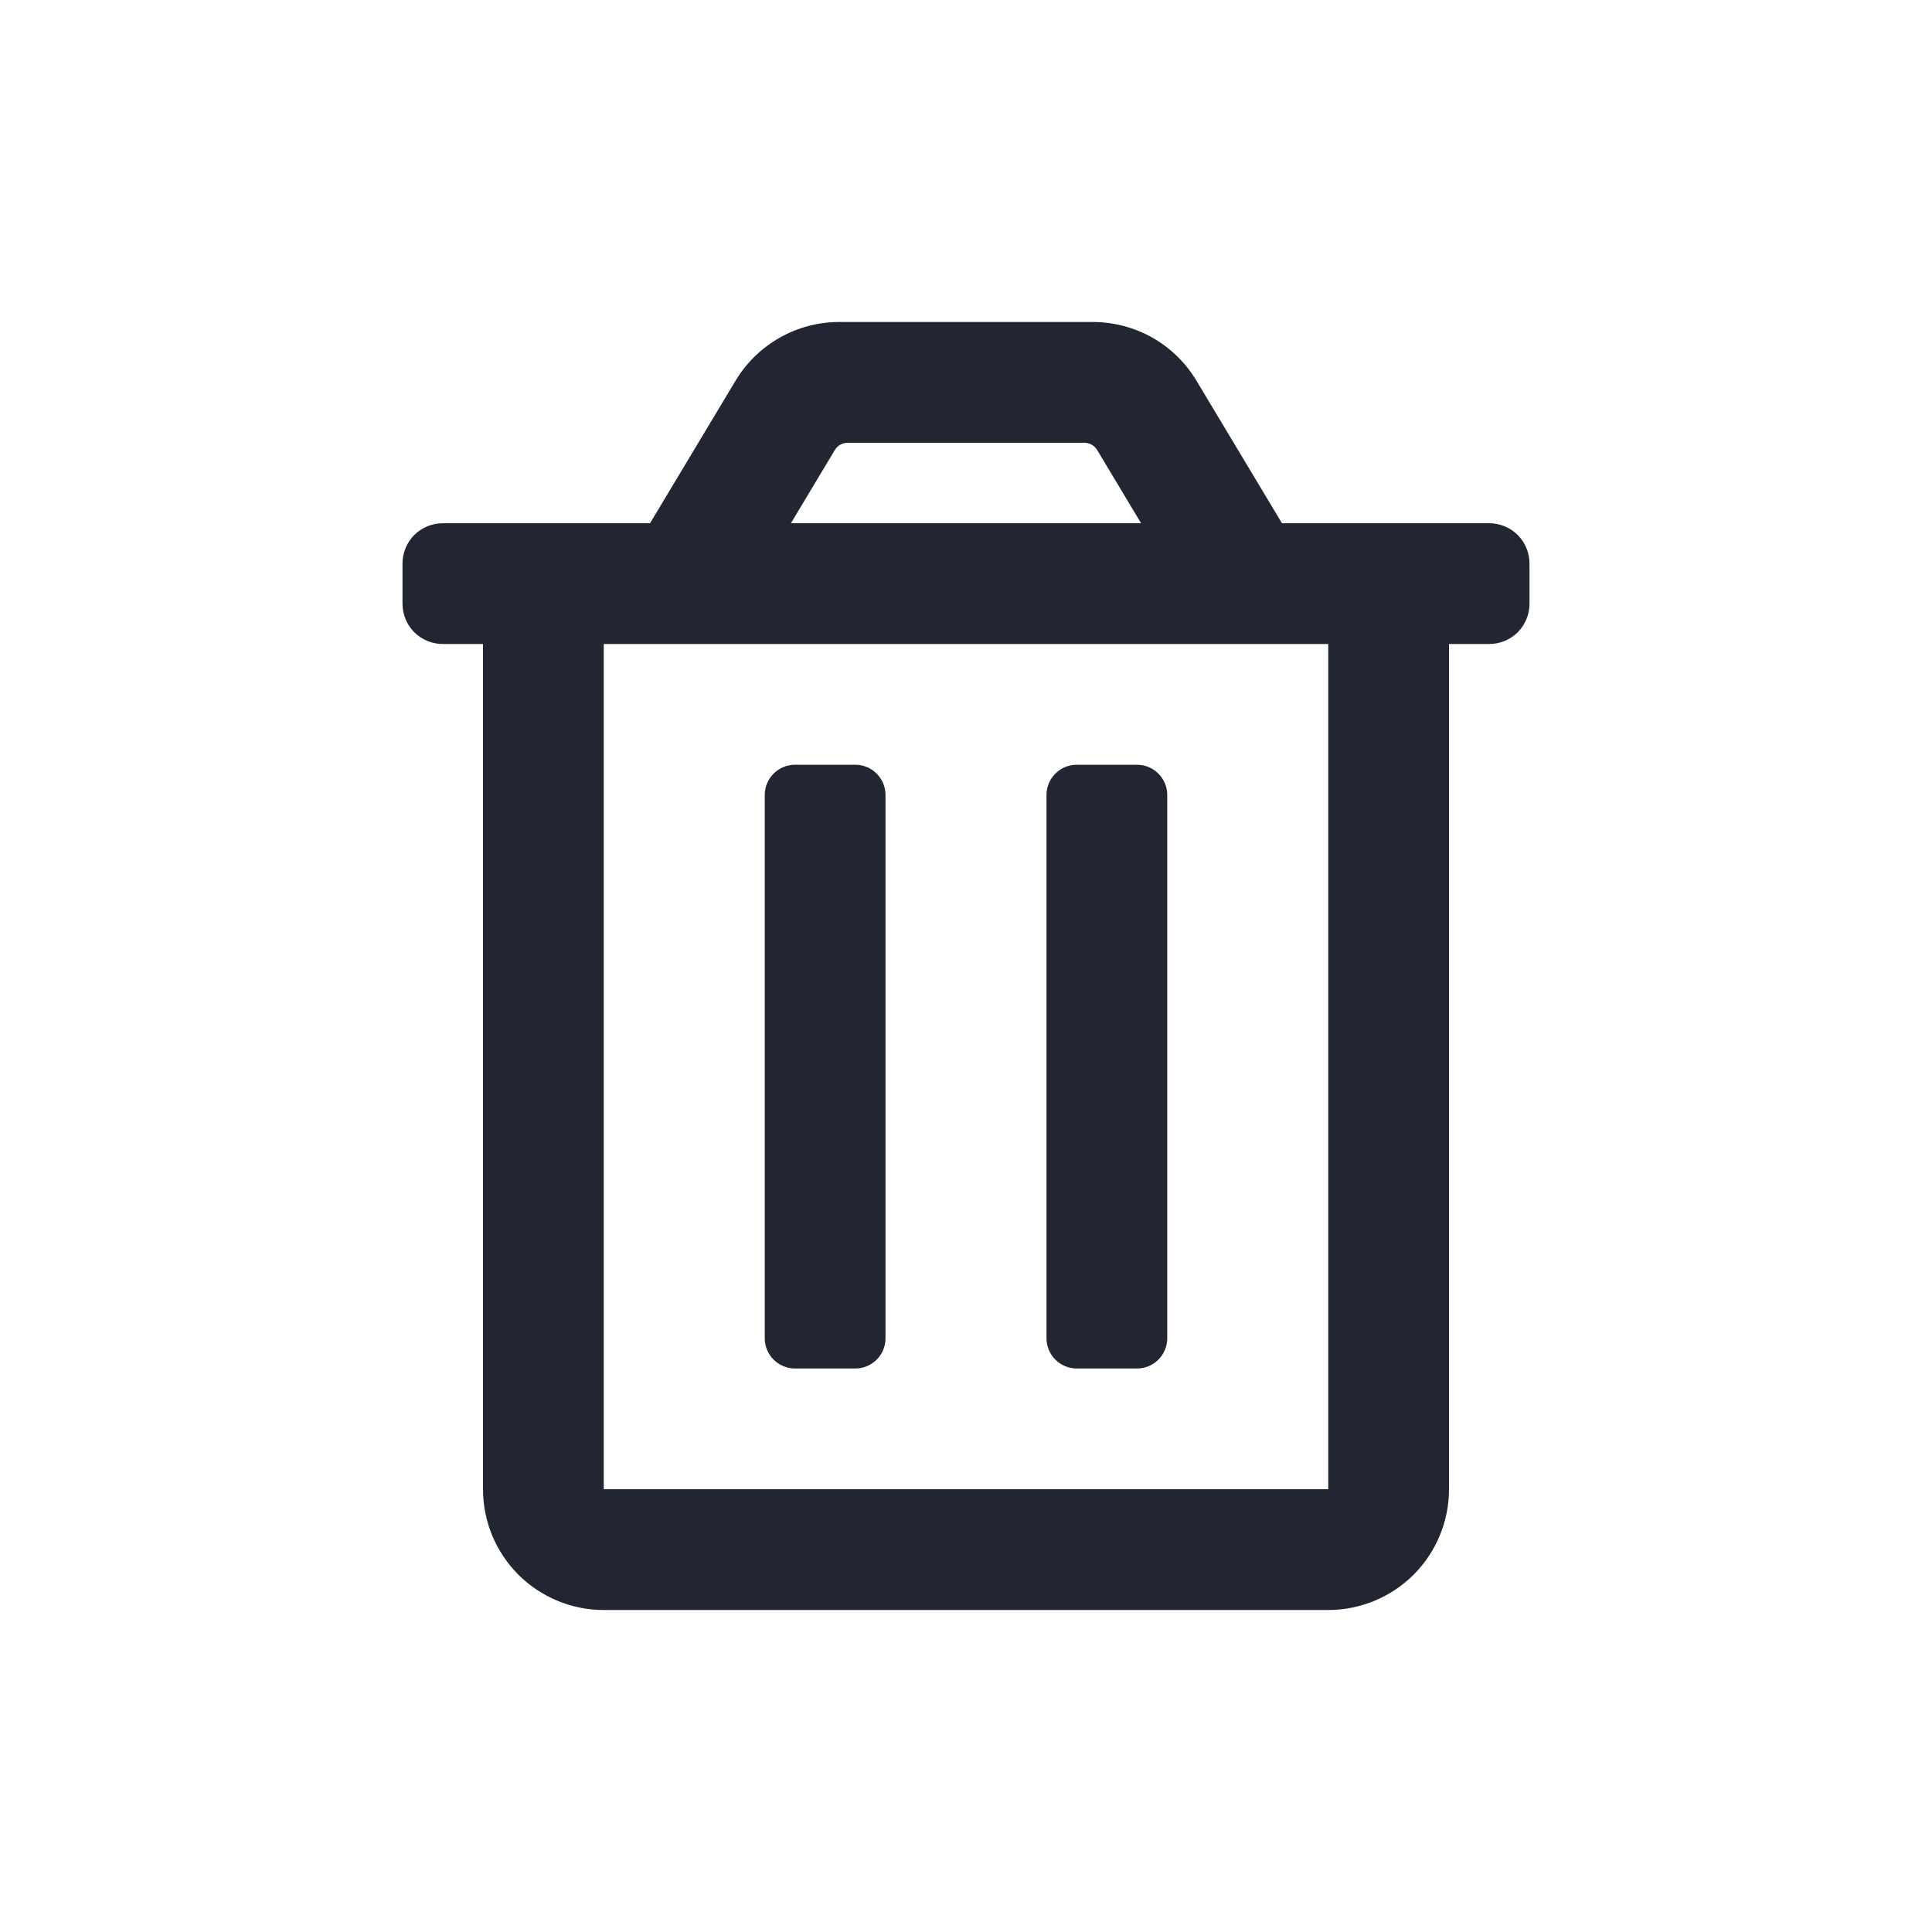
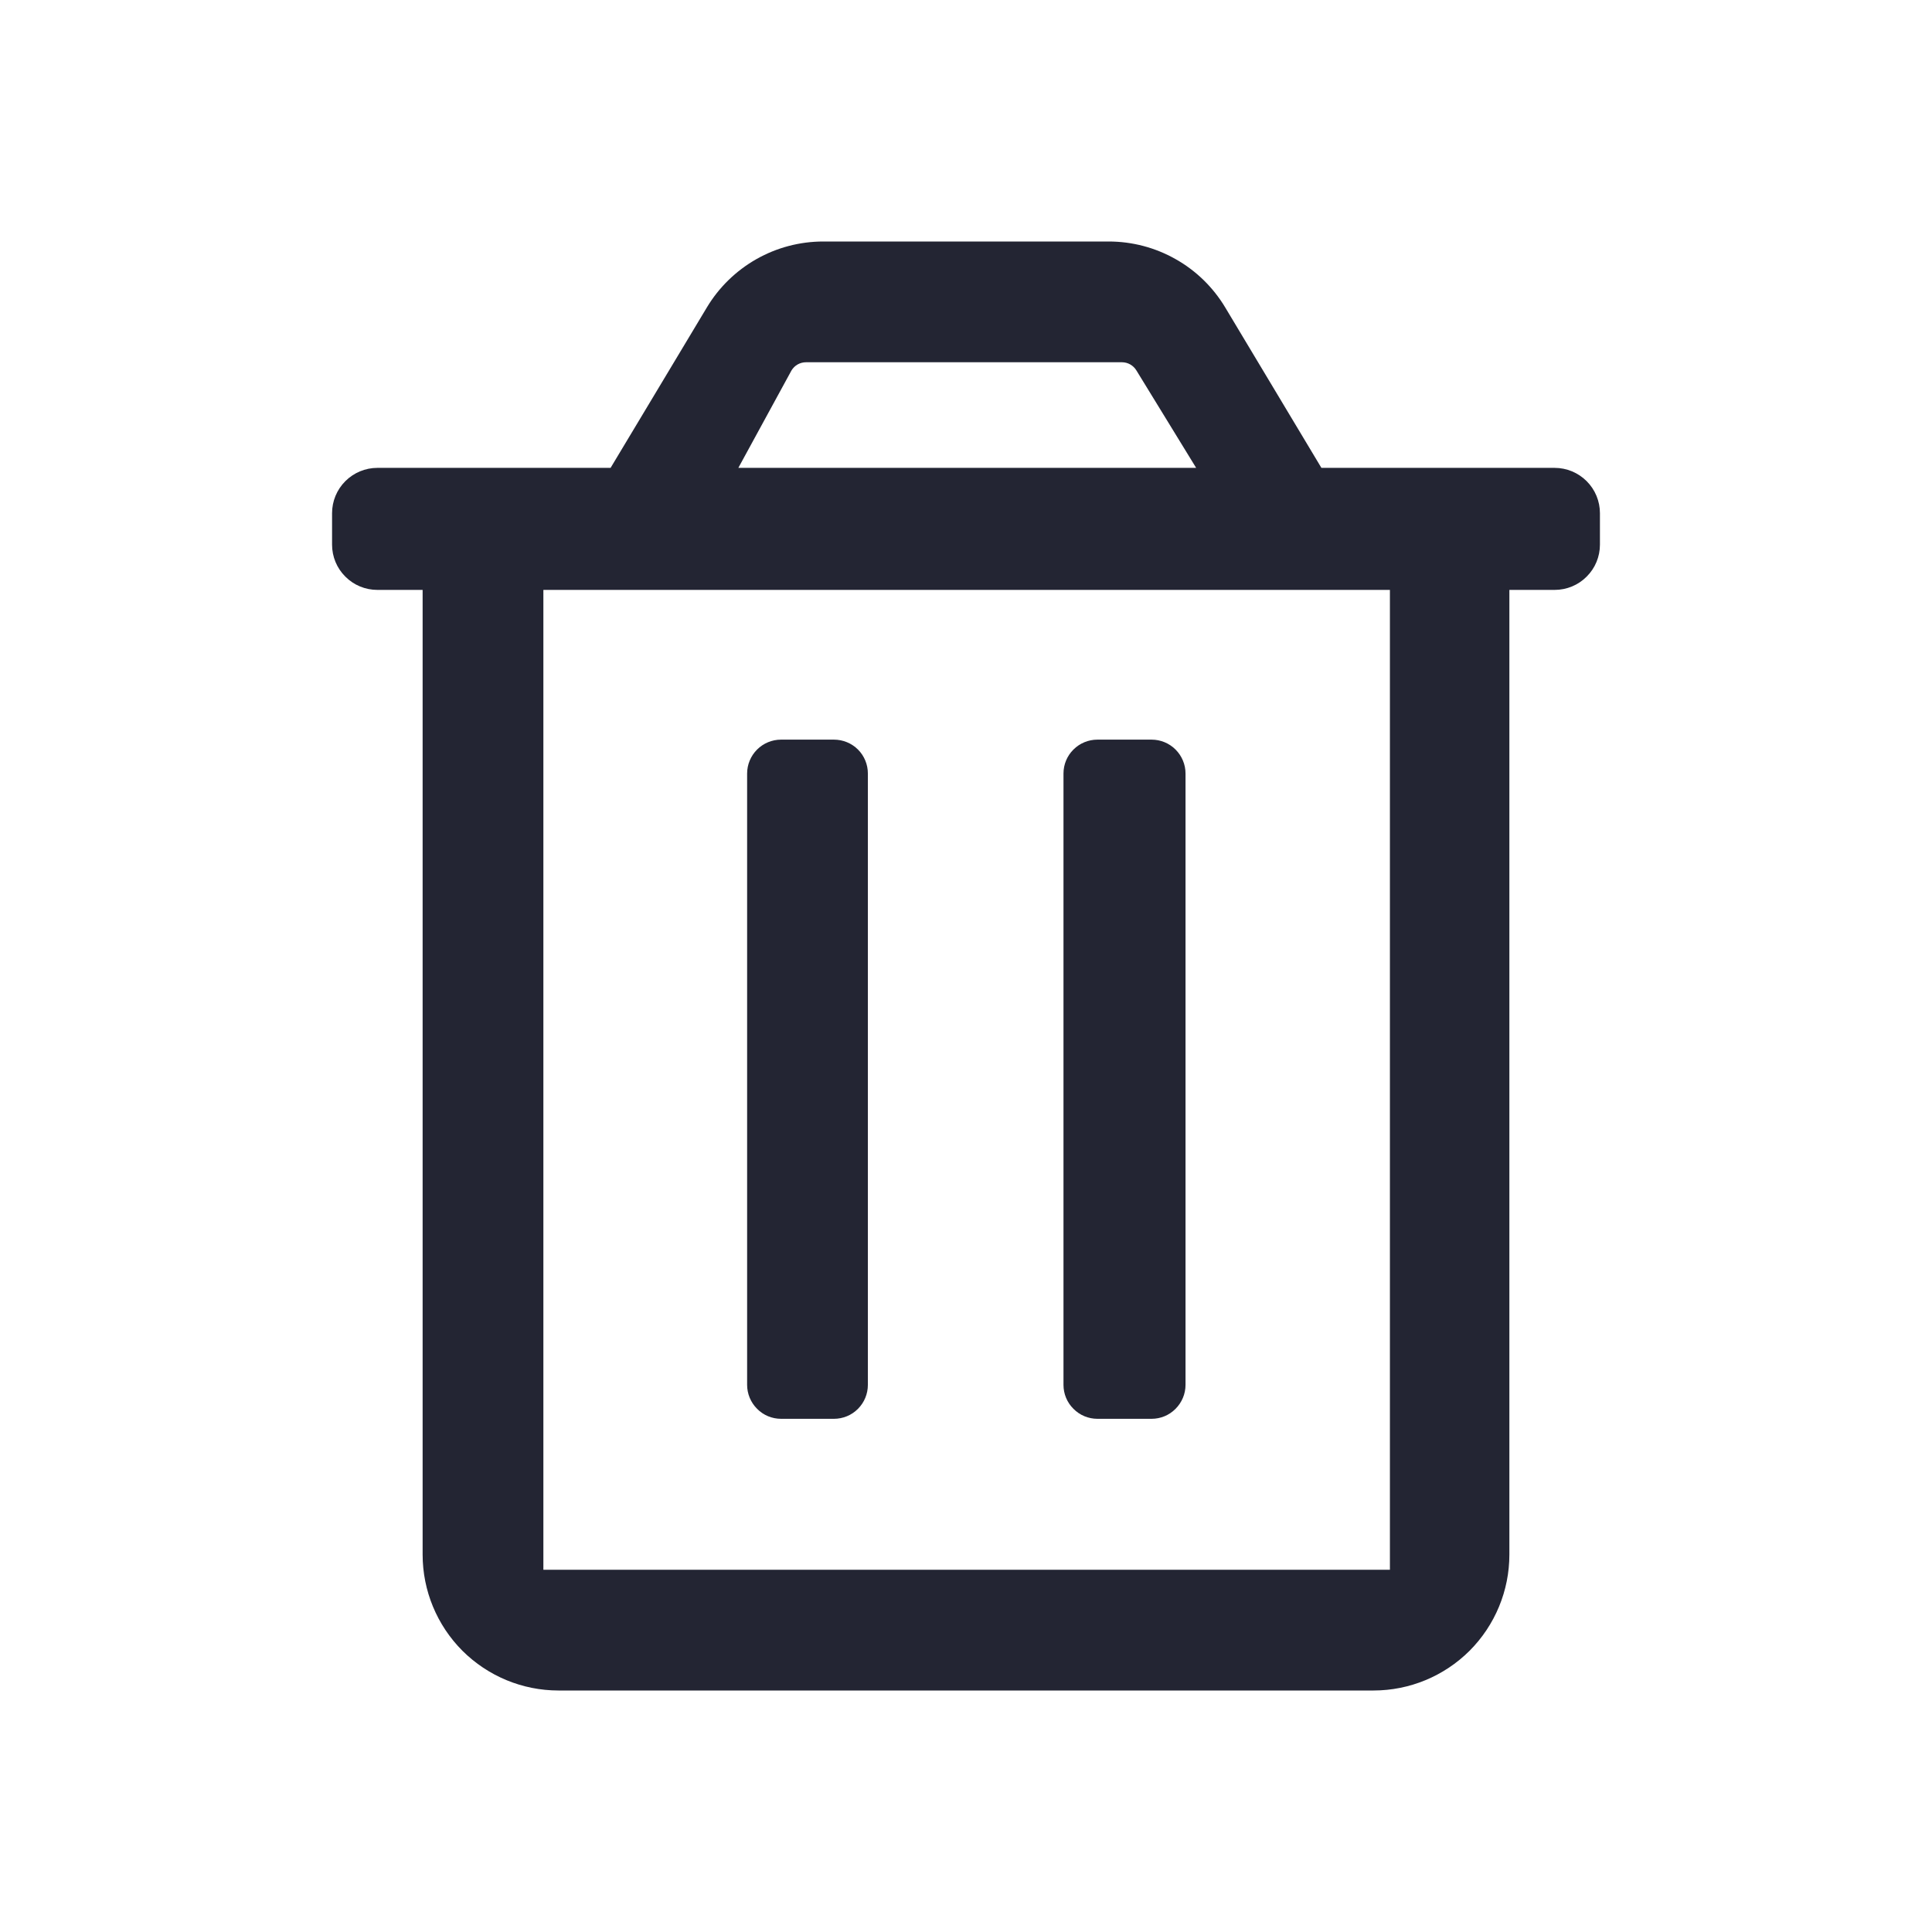
<svg xmlns="http://www.w3.org/2000/svg" width="24" height="24" viewBox="0 0 24 24" fill="none">
-   <path d="M13.375 17H14.125C14.225 17 14.32 16.96 14.39 16.89C14.46 16.82 14.5 16.724 14.5 16.625V9.875C14.5 9.776 14.46 9.68 14.39 9.61C14.32 9.54 14.225 9.5 14.125 9.5H13.375C13.275 9.5 13.18 9.54 13.11 9.61C13.04 9.68 13 9.776 13 9.875V16.625C13 16.724 13.04 16.82 13.11 16.89C13.18 16.96 13.275 17 13.375 17ZM18.5 6.5H15.925L14.862 4.728C14.729 4.506 14.54 4.322 14.315 4.194C14.089 4.067 13.834 4 13.575 4H10.425C10.166 4 9.911 4.067 9.686 4.195C9.46 4.322 9.272 4.506 9.138 4.728L8.075 6.5H5.5C5.367 6.5 5.24 6.553 5.146 6.646C5.053 6.74 5 6.867 5 7V7.5C5 7.633 5.053 7.76 5.146 7.854C5.24 7.947 5.367 8 5.5 8H6V18.5C6 18.898 6.158 19.279 6.439 19.561C6.721 19.842 7.102 20 7.5 20H16.5C16.898 20 17.279 19.842 17.561 19.561C17.842 19.279 18 18.898 18 18.5V8H18.5C18.633 8 18.76 7.947 18.854 7.854C18.947 7.76 19 7.633 19 7.5V7C19 6.867 18.947 6.74 18.854 6.646C18.76 6.553 18.633 6.5 18.5 6.5ZM10.37 5.591C10.387 5.563 10.41 5.54 10.439 5.524C10.467 5.508 10.499 5.5 10.531 5.5H13.469C13.501 5.5 13.533 5.508 13.561 5.524C13.589 5.54 13.613 5.563 13.63 5.591L14.175 6.5H9.825L10.37 5.591ZM16.5 18.5H7.5V8H16.5V18.5ZM9.875 17H10.625C10.725 17 10.82 16.96 10.89 16.89C10.96 16.82 11 16.724 11 16.625V9.875C11 9.776 10.96 9.68 10.89 9.61C10.82 9.54 10.725 9.5 10.625 9.5H9.875C9.776 9.5 9.68 9.54 9.61 9.61C9.54 9.68 9.5 9.776 9.5 9.875V16.625C9.5 16.724 9.54 16.82 9.61 16.89C9.68 16.96 9.776 17 9.875 17Z" fill="#222532" />
+   <path d="M13.633 17.625H14.305C14.417 17.625 14.524 17.581 14.603 17.501C14.682 17.422 14.727 17.315 14.727 17.203V9.609C14.727 9.497 14.682 9.39 14.603 9.311C14.524 9.232 14.417 9.188 14.305 9.188H13.633C13.521 9.188 13.414 9.232 13.335 9.311C13.255 9.39 13.211 9.497 13.211 9.609V17.203C13.211 17.315 13.255 17.422 13.335 17.501C13.414 17.581 13.521 17.625 13.633 17.625ZM19.312 5.812H16.415L15.22 3.819C15.07 3.569 14.858 3.362 14.604 3.219C14.35 3.075 14.064 3 13.772 3H10.228C9.936 3 9.65 3.075 9.396 3.219C9.143 3.363 8.931 3.569 8.781 3.819L7.585 5.812H4.688C4.538 5.812 4.395 5.872 4.29 5.977C4.184 6.083 4.125 6.226 4.125 6.375V6.766C4.125 6.915 4.184 7.058 4.29 7.163C4.395 7.269 4.538 7.328 4.688 7.328H5.25V19.312C5.25 19.76 5.428 20.189 5.744 20.506C6.061 20.822 6.49 21 6.938 21H17.062C17.51 21 17.939 20.822 18.256 20.506C18.572 20.189 18.75 19.76 18.75 19.312V7.328H19.312C19.462 7.328 19.605 7.269 19.71 7.163C19.816 7.058 19.875 6.915 19.875 6.766V6.375C19.875 6.226 19.816 6.083 19.71 5.977C19.605 5.872 19.462 5.812 19.312 5.812ZM9.832 4.602C9.851 4.571 9.877 4.545 9.909 4.527C9.941 4.509 9.977 4.5 10.013 4.5H13.936C13.973 4.5 14.008 4.509 14.04 4.527C14.072 4.545 14.098 4.571 14.117 4.602L14.859 5.812H9.172L9.832 4.602ZM17.266 19.5H6.75V7.328H17.266V19.5ZM9.703 17.625H10.359C10.471 17.625 10.579 17.581 10.658 17.501C10.737 17.422 10.781 17.315 10.781 17.203V9.609C10.781 9.497 10.737 9.39 10.658 9.311C10.579 9.232 10.471 9.188 10.359 9.188H9.703C9.591 9.188 9.484 9.232 9.405 9.311C9.326 9.39 9.281 9.497 9.281 9.609V17.203C9.281 17.315 9.326 17.422 9.405 17.501C9.484 17.581 9.591 17.625 9.703 17.625Z" fill="#232533" />
</svg>
